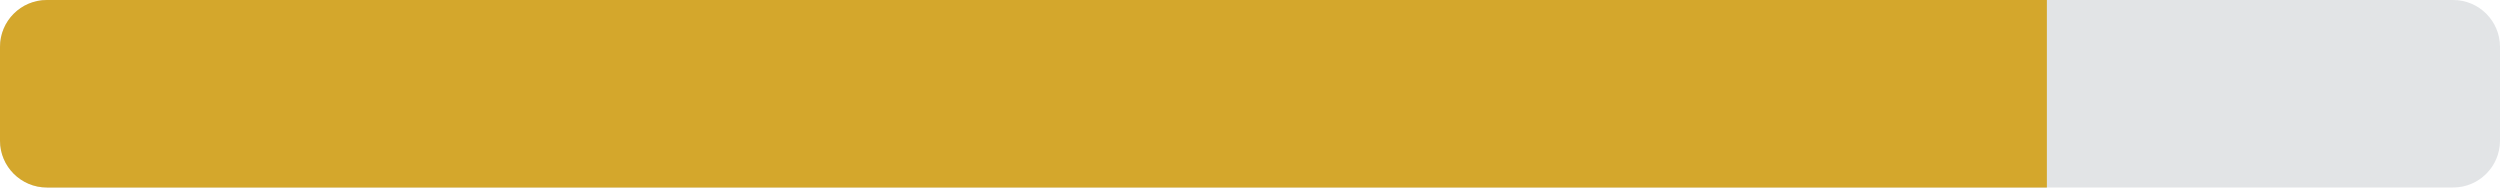
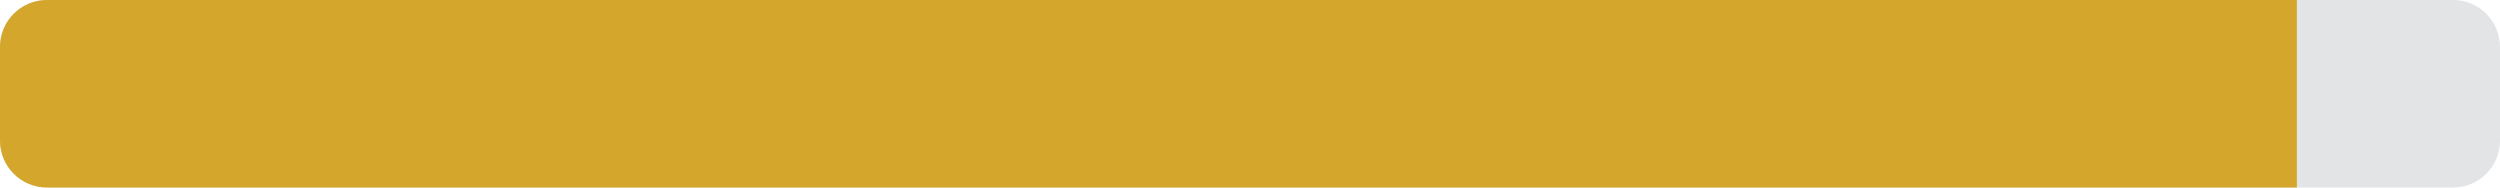
- <svg xmlns="http://www.w3.org/2000/svg" width="160" height="12" viewBox="0 0 160 12" role="img" aria-label="azure avm-res-web-site: 81 of 99 variables covered (partial)">
+ <svg xmlns="http://www.w3.org/2000/svg" width="160" height="12" viewBox="0 0 160 12" role="img" aria-label="azure avm-res-web-site: 91 of 99 variables covered (partial)">
  <clipPath id="r">
    <rect width="160" height="12" rx="3" />
  </clipPath>
  <g clip-path="url(#r)">
    <rect width="160" height="12" fill="#8c959f" fill-opacity="0.25" />
-     <rect width="131" height="12" fill="#d4a72c" />
+     <rect width="147" height="12" fill="#d4a72c" />
  </g>
</svg>
